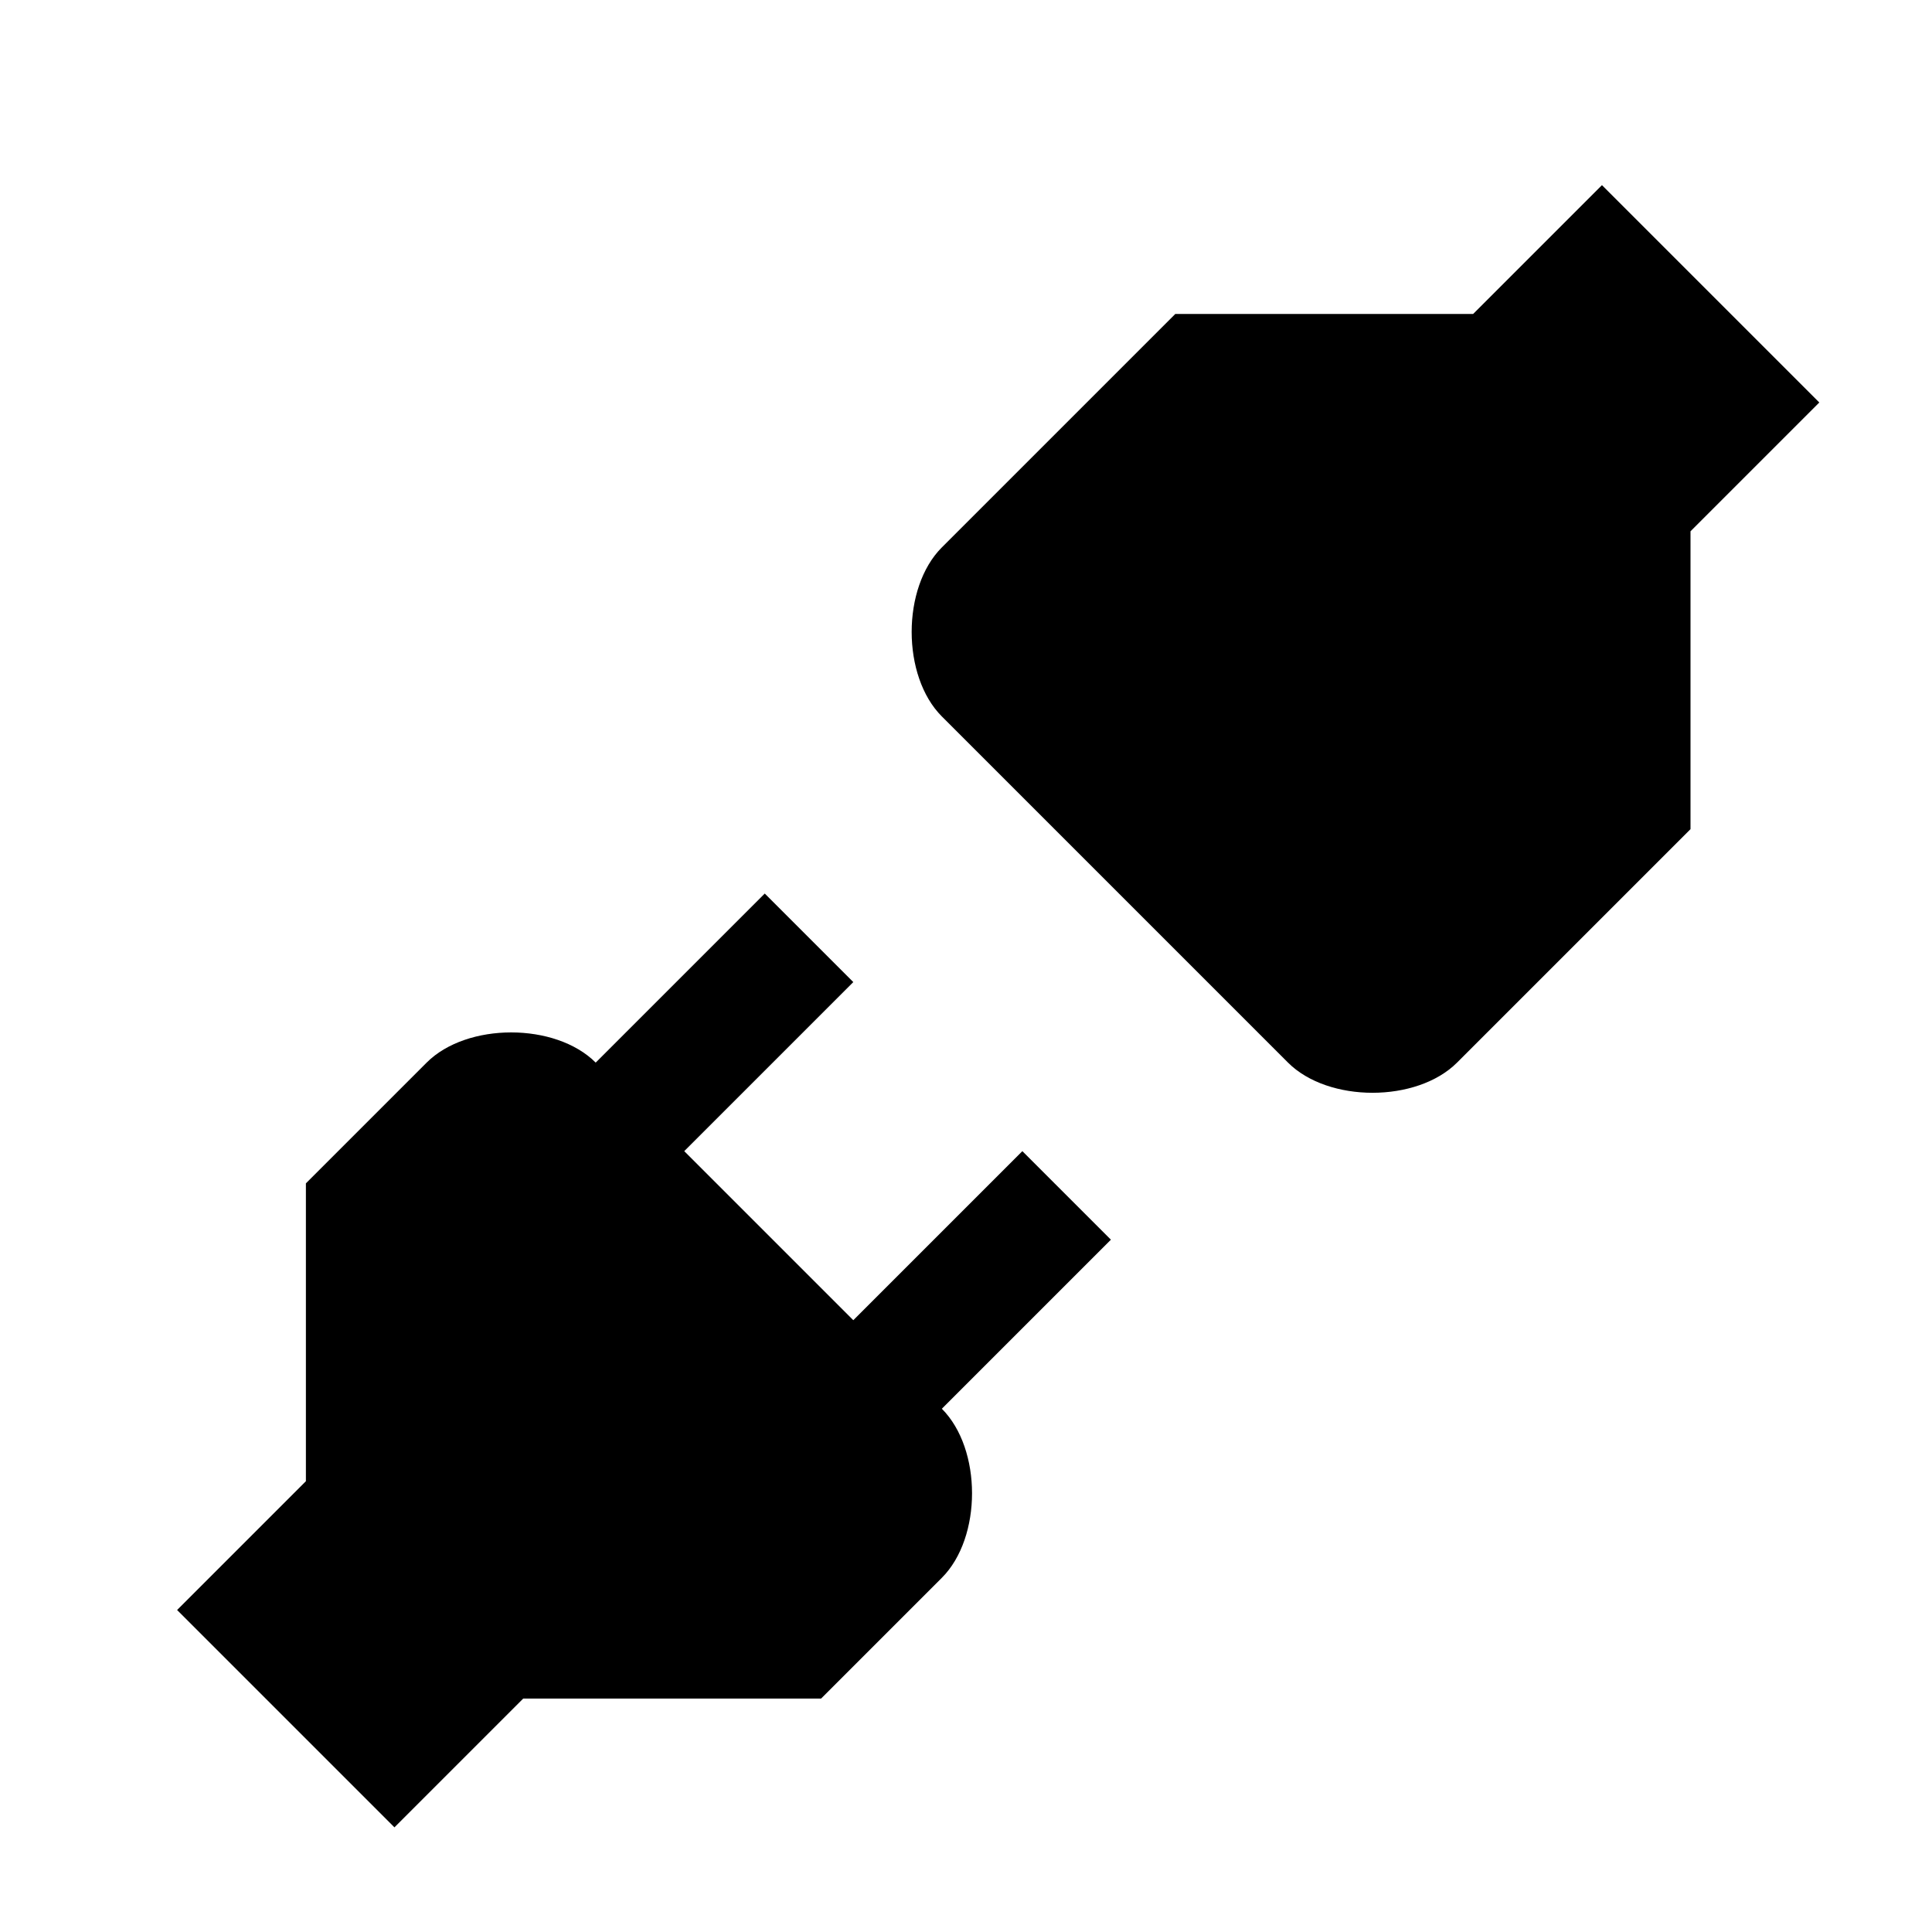
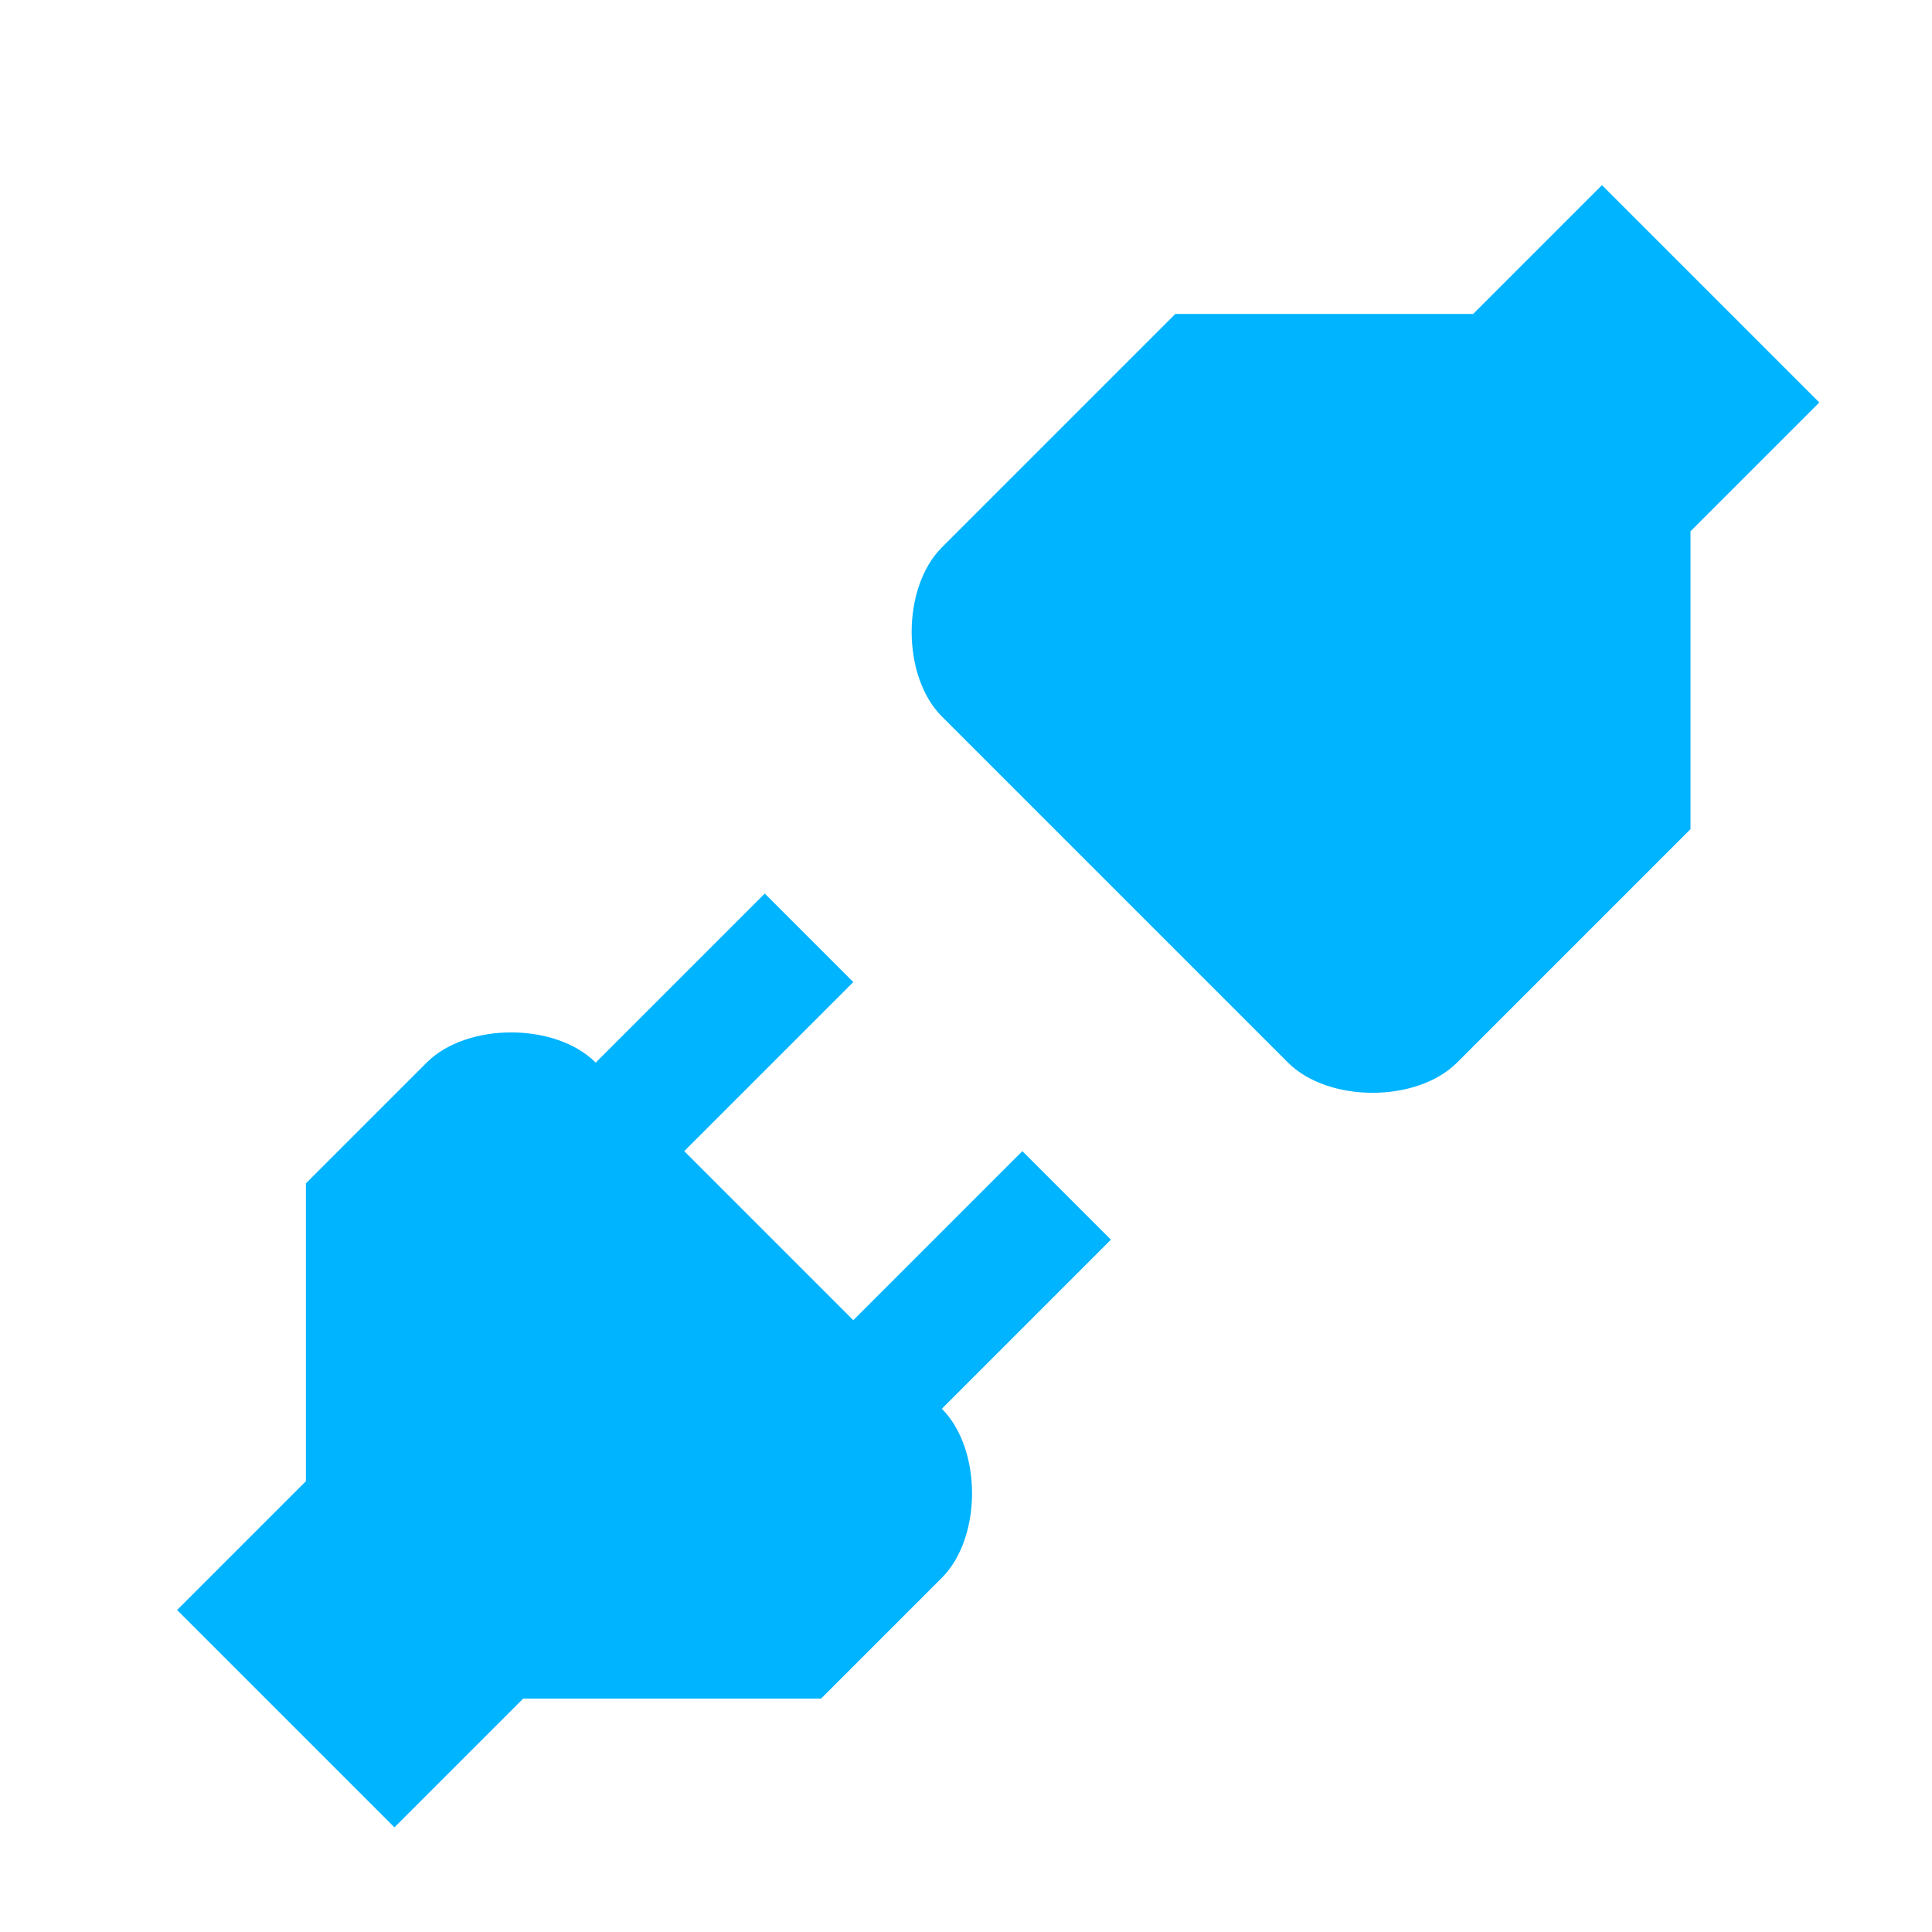
- <svg xmlns="http://www.w3.org/2000/svg" version="1.1" id="Layer_1" x="0px" y="0px" viewBox="0 0 24 24" style="enable-background:new 0 0 24 24;" xml:space="preserve">
-   <style type="text/css">
- 	.st0{fill-rule:evenodd;clip-rule:evenodd;}
- </style>
-   <path class="st0" d="M10.6,12.2l-2.1,2.1l2.1,2.1l2.1-2.1l1.1,1.1l-2.1,2.1c0.5,0.5,0.5,1.6,0,2.1l-1.5,1.5l-3.7,0l-1.6,1.6  l-2.7-2.7l1.6-1.6l0-3.7l1.5-1.5c0.5-0.5,1.6-0.5,2.1,0l0,0l2.1-2.1L10.6,12.2z M11.7,8.9c-0.5-0.5-0.5-1.6,0-2.1l2.9-2.9l3.7,0  l1.6-1.6L22.6,5L21,6.6l0,3.7l-2.9,2.9c-0.5,0.5-1.6,0.5-2.1,0l0,0L11.7,8.9z" />
+ <svg xmlns="http://www.w3.org/2000/svg" xml:space="preserve" viewBox="0 0 24 24">
+   <path fill="#00b4ff" fill-rule="evenodd" d="m10.6 12.2-2.1 2.1 2.1 2.1 2.1-2.1 1.1 1.1-2.1 2.1c.5.5.5 1.6 0 2.1l-1.5 1.5H6.5l-1.6 1.6L2.2 20l1.6-1.6v-3.7l1.5-1.5c.5-.5 1.6-.5 2.1 0l2.1-2.1 1.1 1.1zm1.1-3.3c-.5-.5-.5-1.6 0-2.1l2.9-2.9h3.7l1.6-1.6L22.6 5 21 6.6v3.7l-2.9 2.9c-.5.5-1.6.5-2.1 0l-4.3-4.3z" clip-rule="evenodd" />
</svg>
